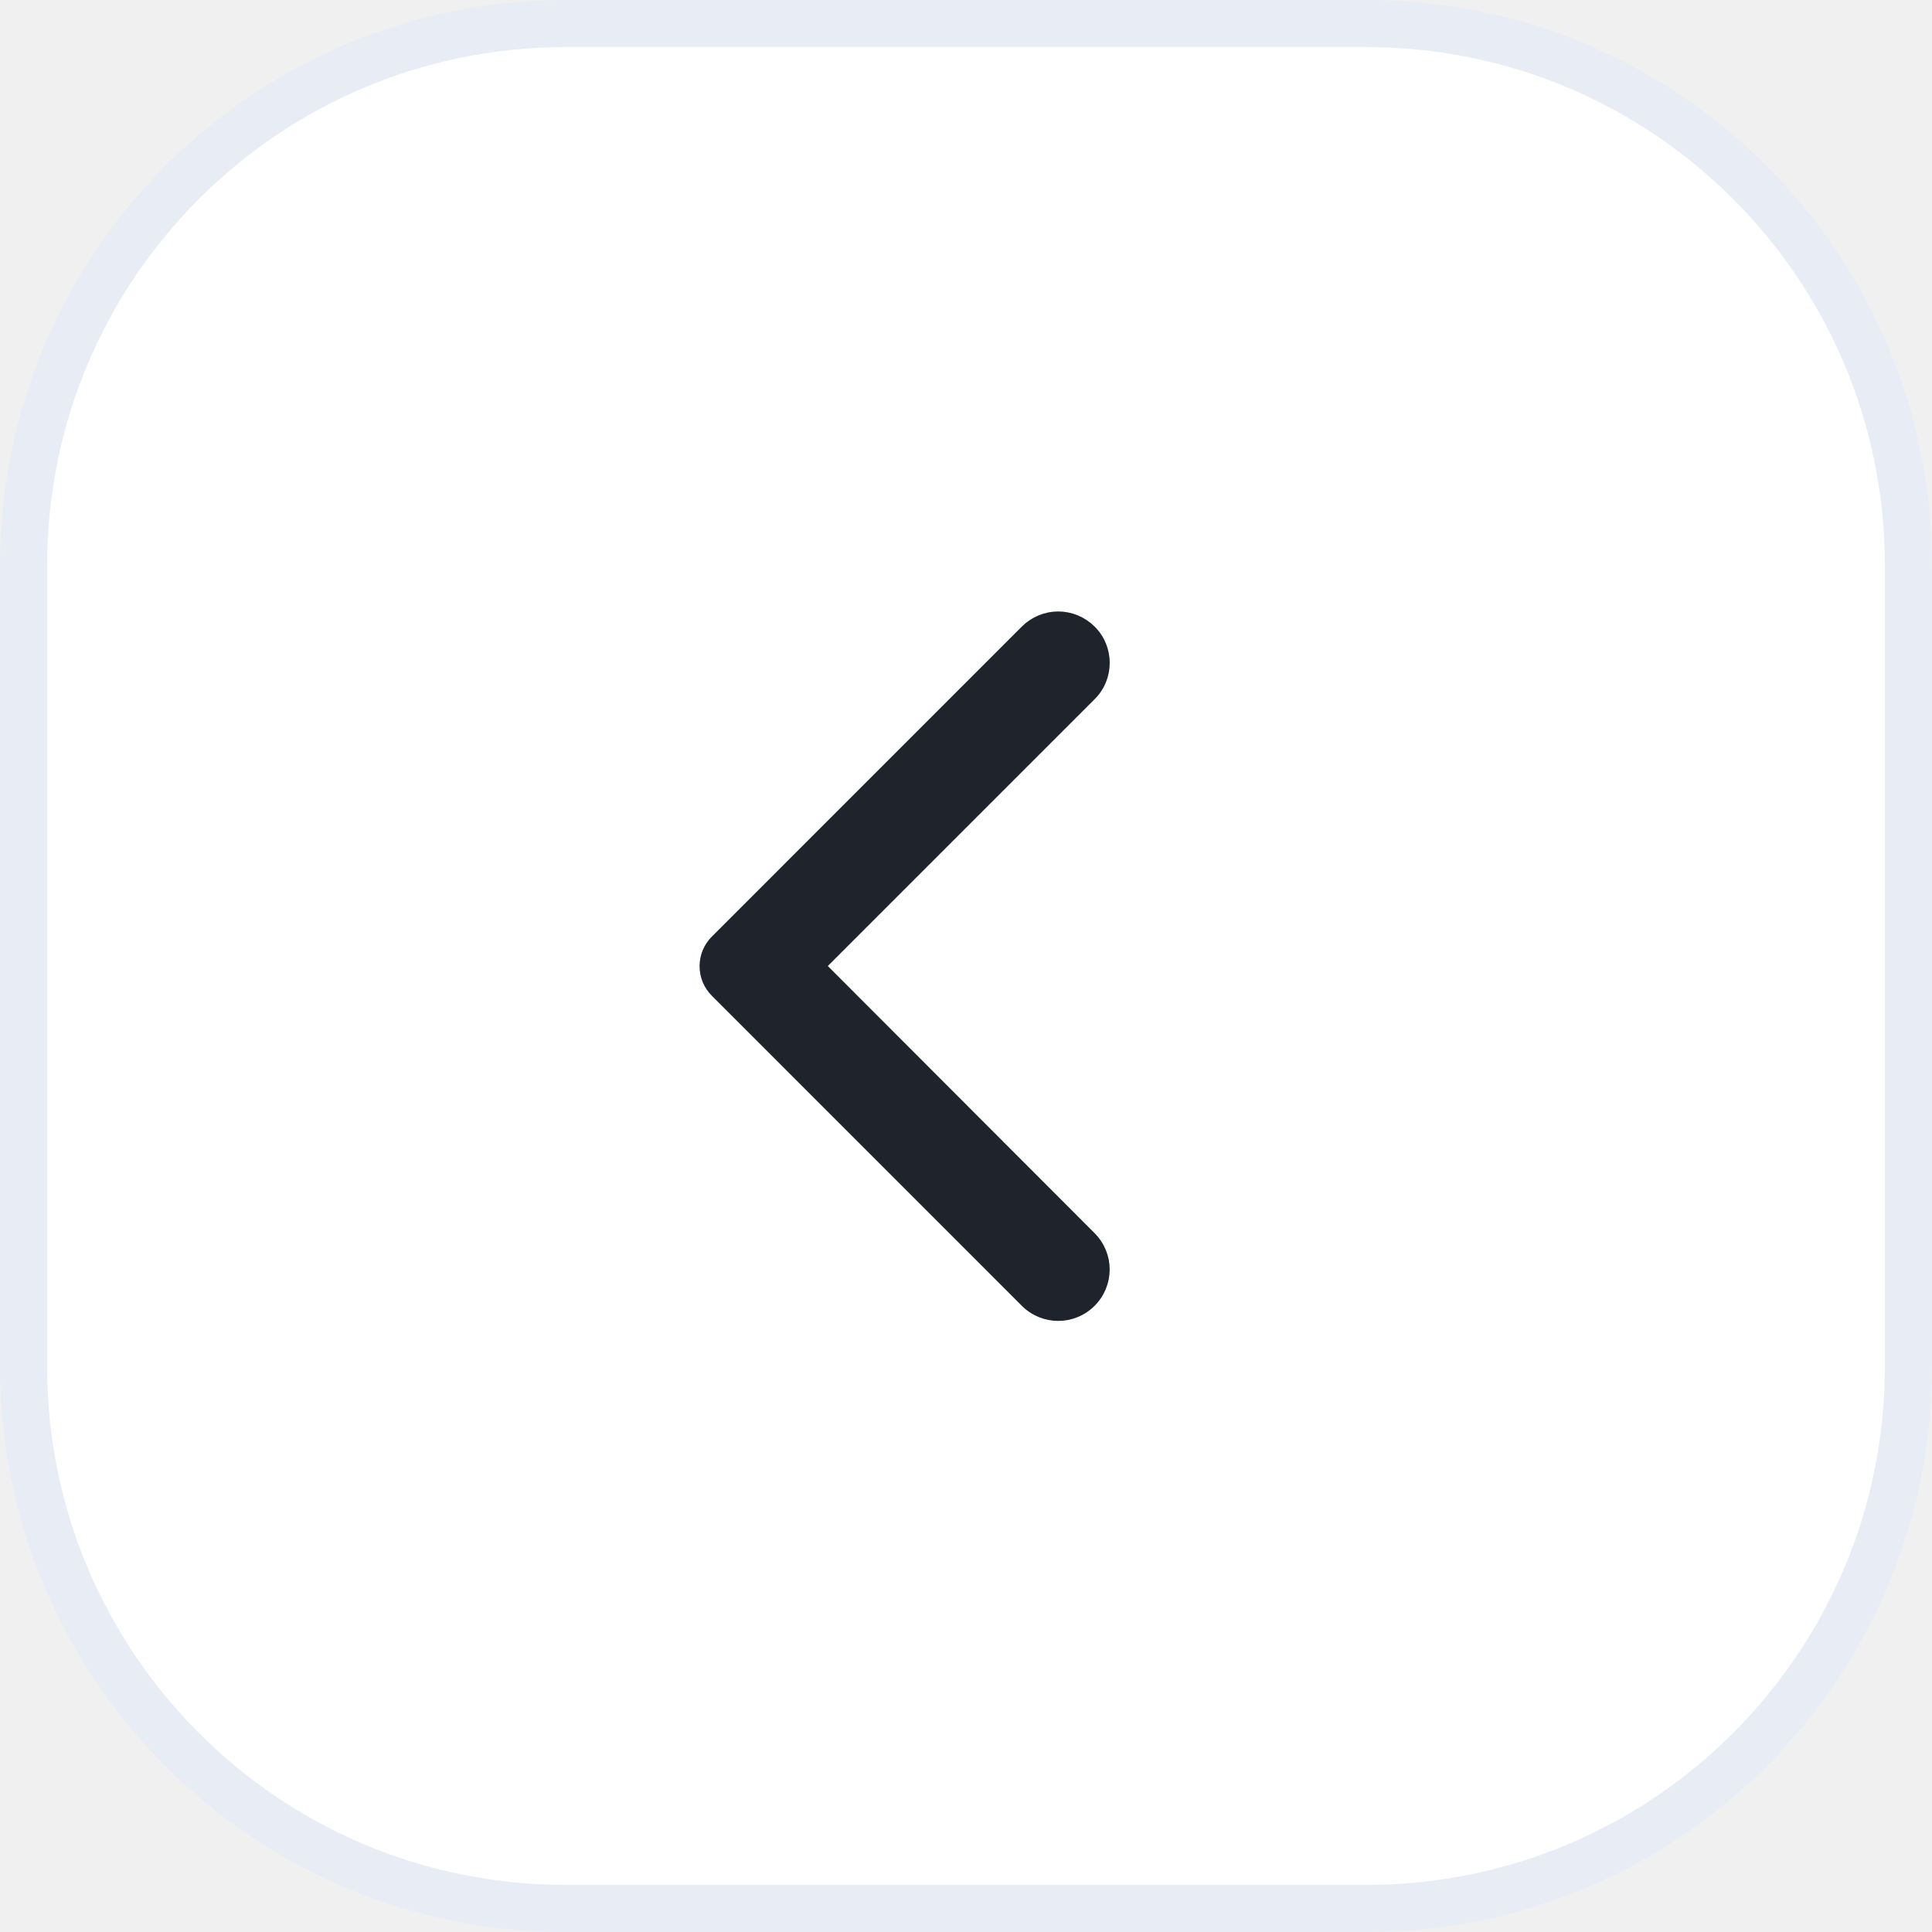
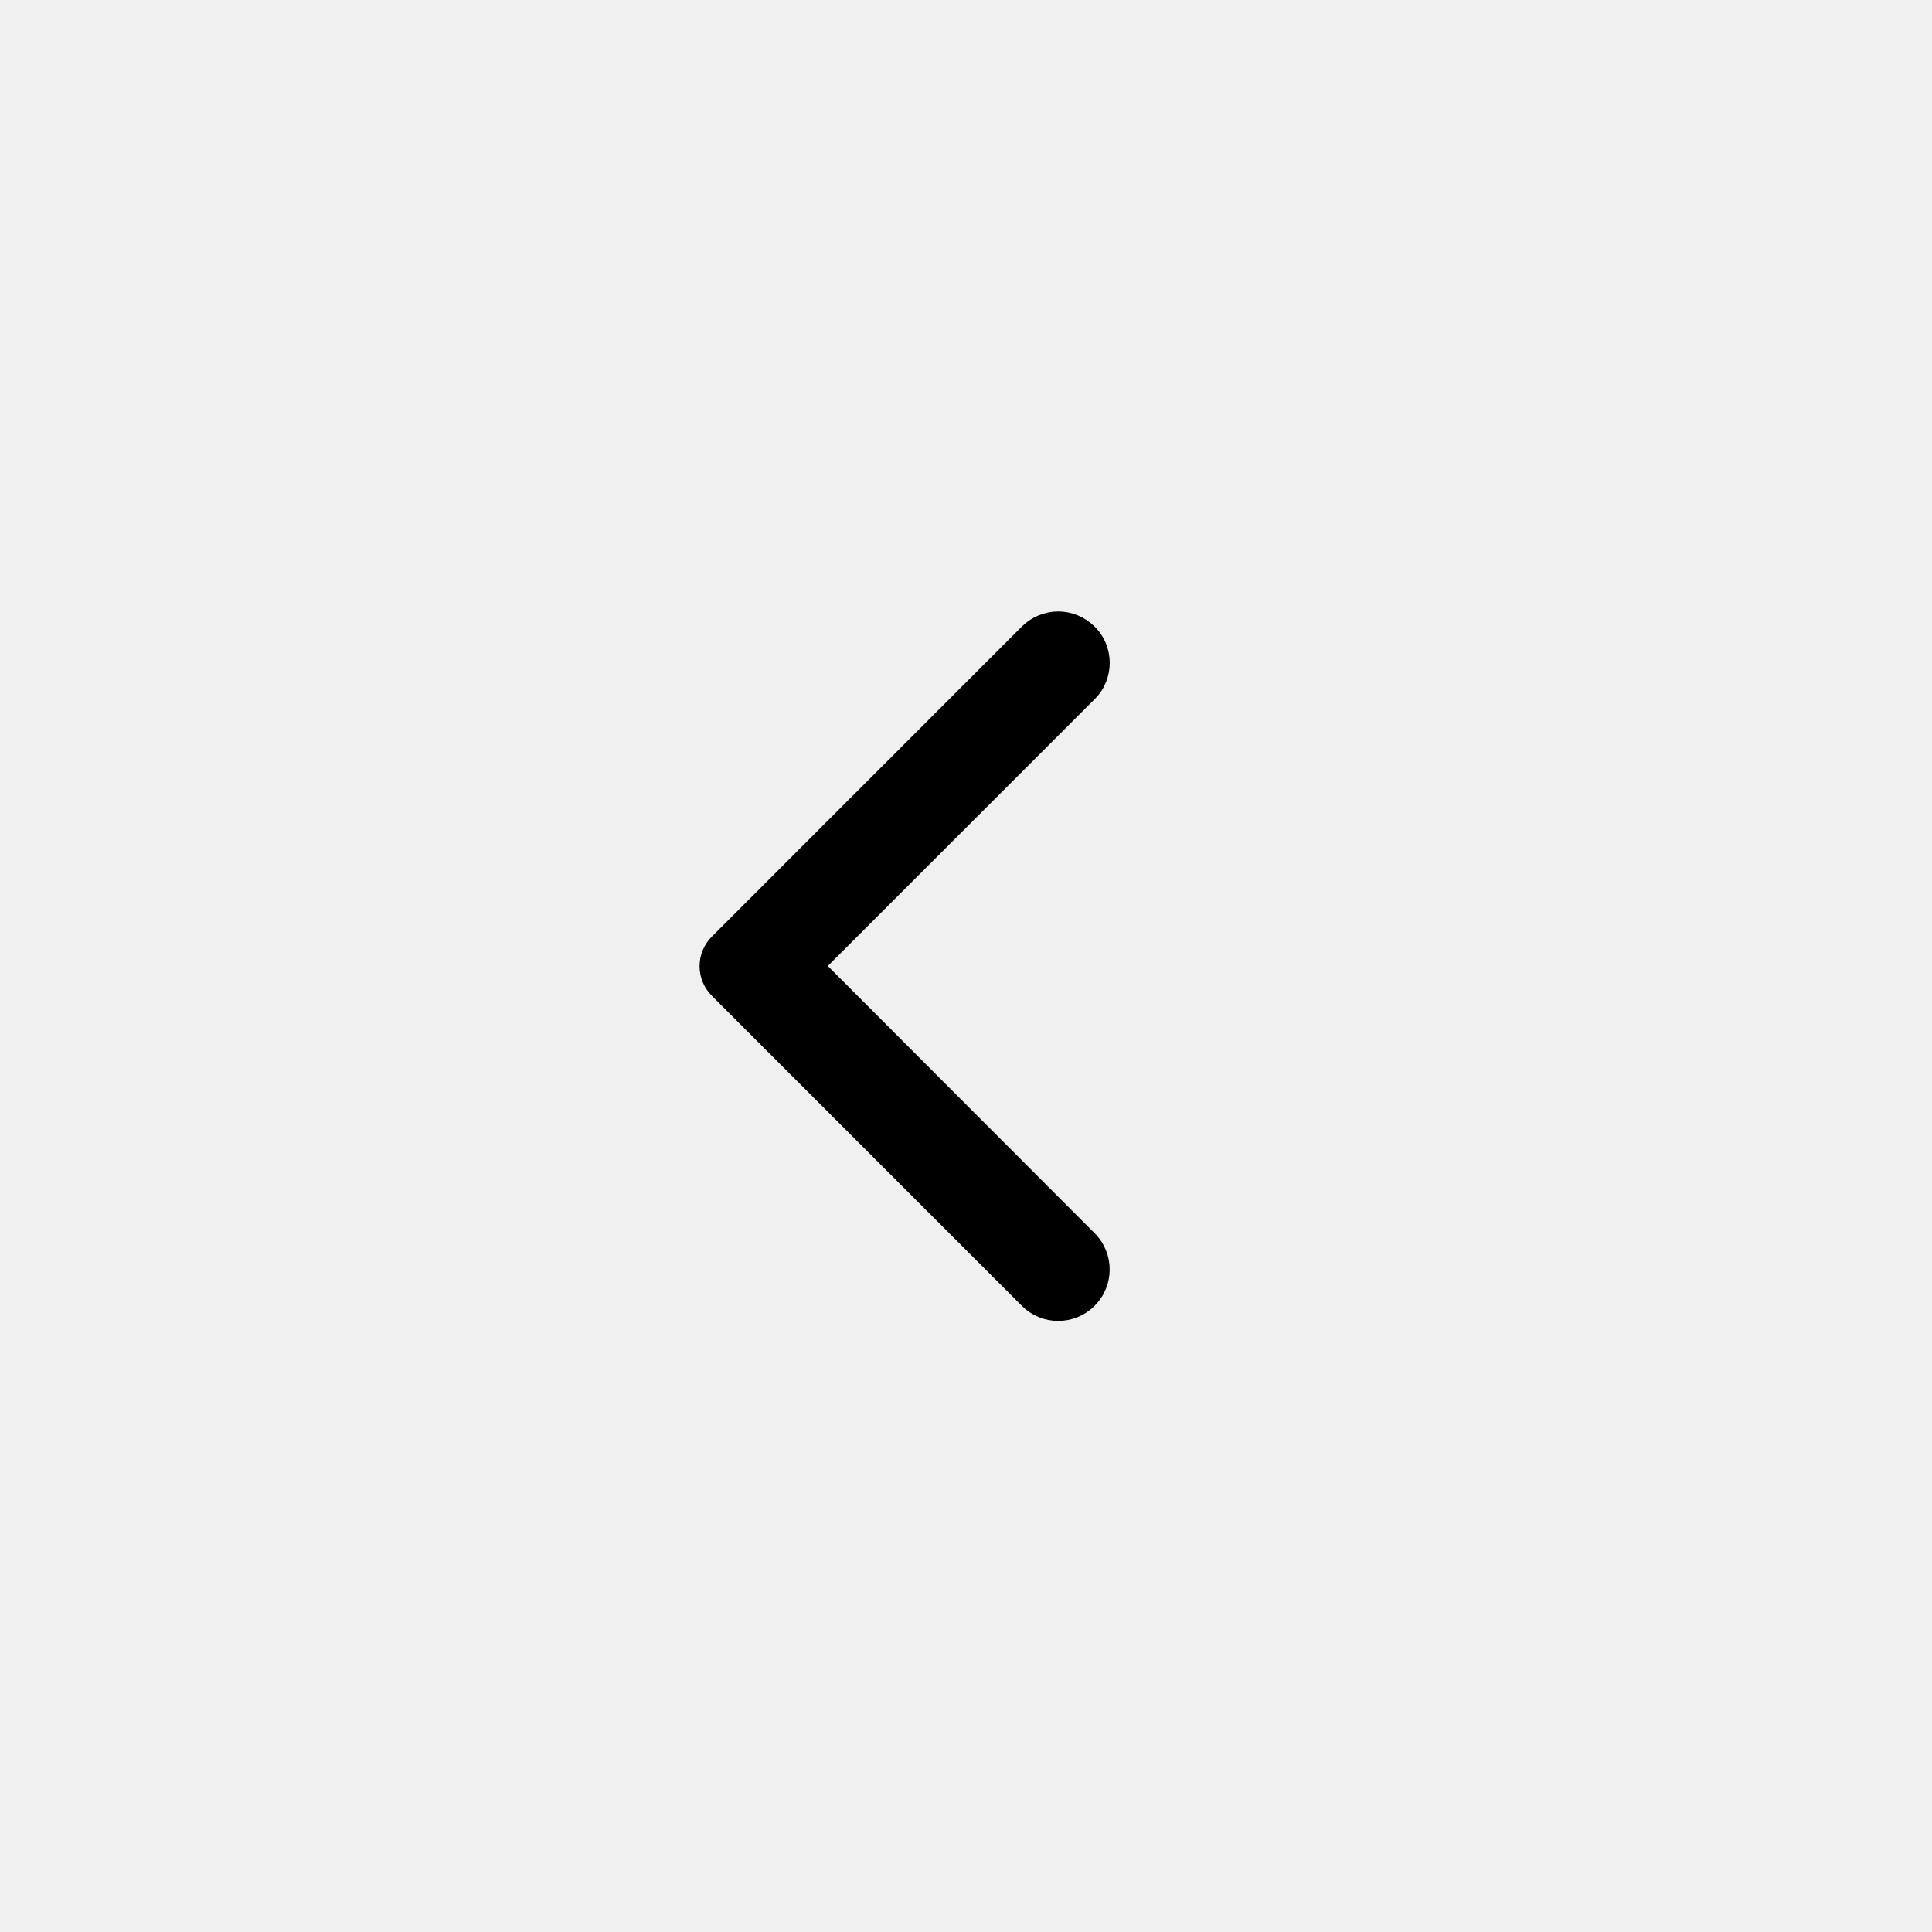
<svg xmlns="http://www.w3.org/2000/svg" width="41" height="41" viewBox="0 0 41 41" fill="none">
-   <rect x="0.5" y="0.5" width="40" height="40" rx="11.5" fill="white" stroke="#E8ECF4" />
-   <path d="M23.158 13.367C23.066 13.275 22.956 13.202 22.836 13.152C22.716 13.102 22.587 13.076 22.457 13.076C22.327 13.076 22.198 13.102 22.078 13.152C21.957 13.202 21.848 13.275 21.756 13.367L15.178 19.946C15.104 20.019 15.046 20.106 15.006 20.202C14.966 20.298 14.946 20.4 14.946 20.504C14.946 20.608 14.966 20.71 15.006 20.806C15.046 20.902 15.104 20.989 15.178 21.062L21.756 27.641C22.144 28.029 22.77 28.029 23.158 27.641C23.546 27.253 23.546 26.628 23.158 26.24L17.426 20.5L23.166 14.76C23.546 14.38 23.546 13.747 23.158 13.367Z" fill="#1E232C" stroke="#1E232C" stroke-width="0.2" />
+   <path d="M23.158 13.367C23.066 13.275 22.956 13.202 22.836 13.152C22.716 13.102 22.587 13.076 22.457 13.076C22.327 13.076 22.198 13.102 22.078 13.152C21.957 13.202 21.848 13.275 21.756 13.367L15.178 19.946C15.104 20.019 15.046 20.106 15.006 20.202C14.966 20.298 14.946 20.4 14.946 20.504C14.946 20.608 14.966 20.71 15.006 20.806C15.046 20.902 15.104 20.989 15.178 21.062L21.756 27.641C22.144 28.029 22.77 28.029 23.158 27.641C23.546 27.253 23.546 26.628 23.158 26.24L17.426 20.5L23.166 14.76C23.546 14.38 23.546 13.747 23.158 13.367Z" fill="currentColor" stroke="currentColor" stroke-width="0.2" />
</svg>
